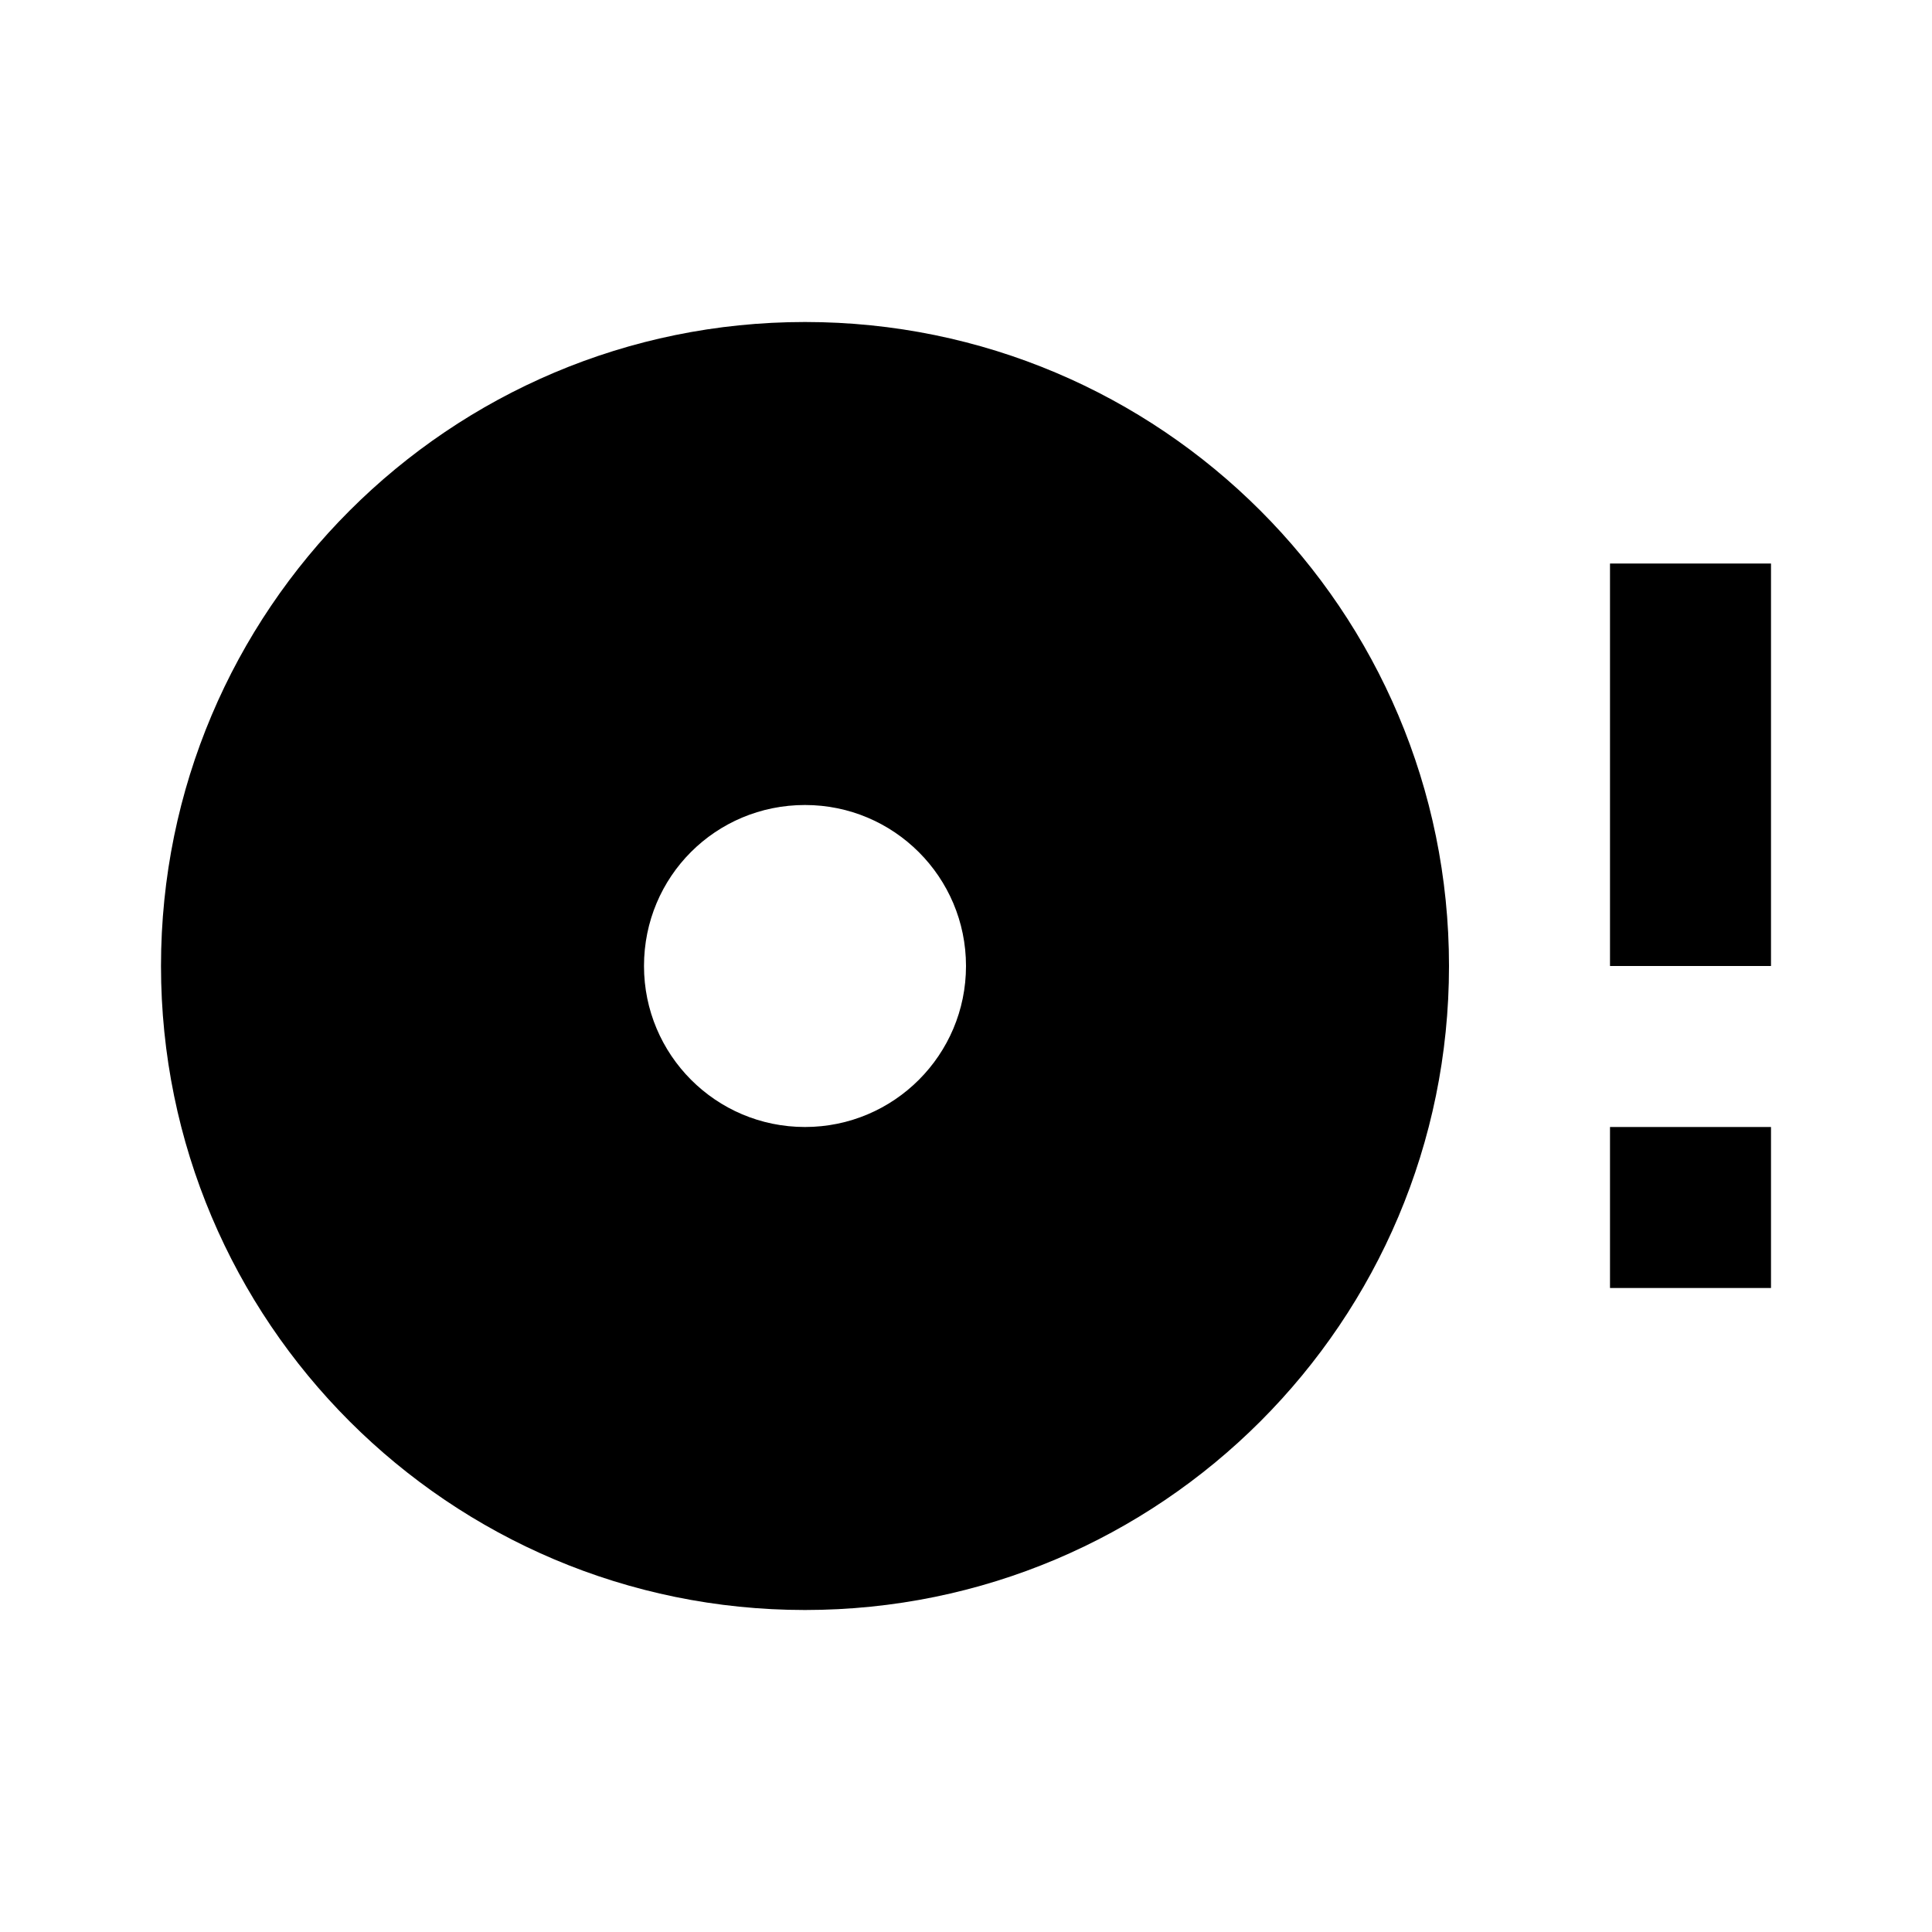
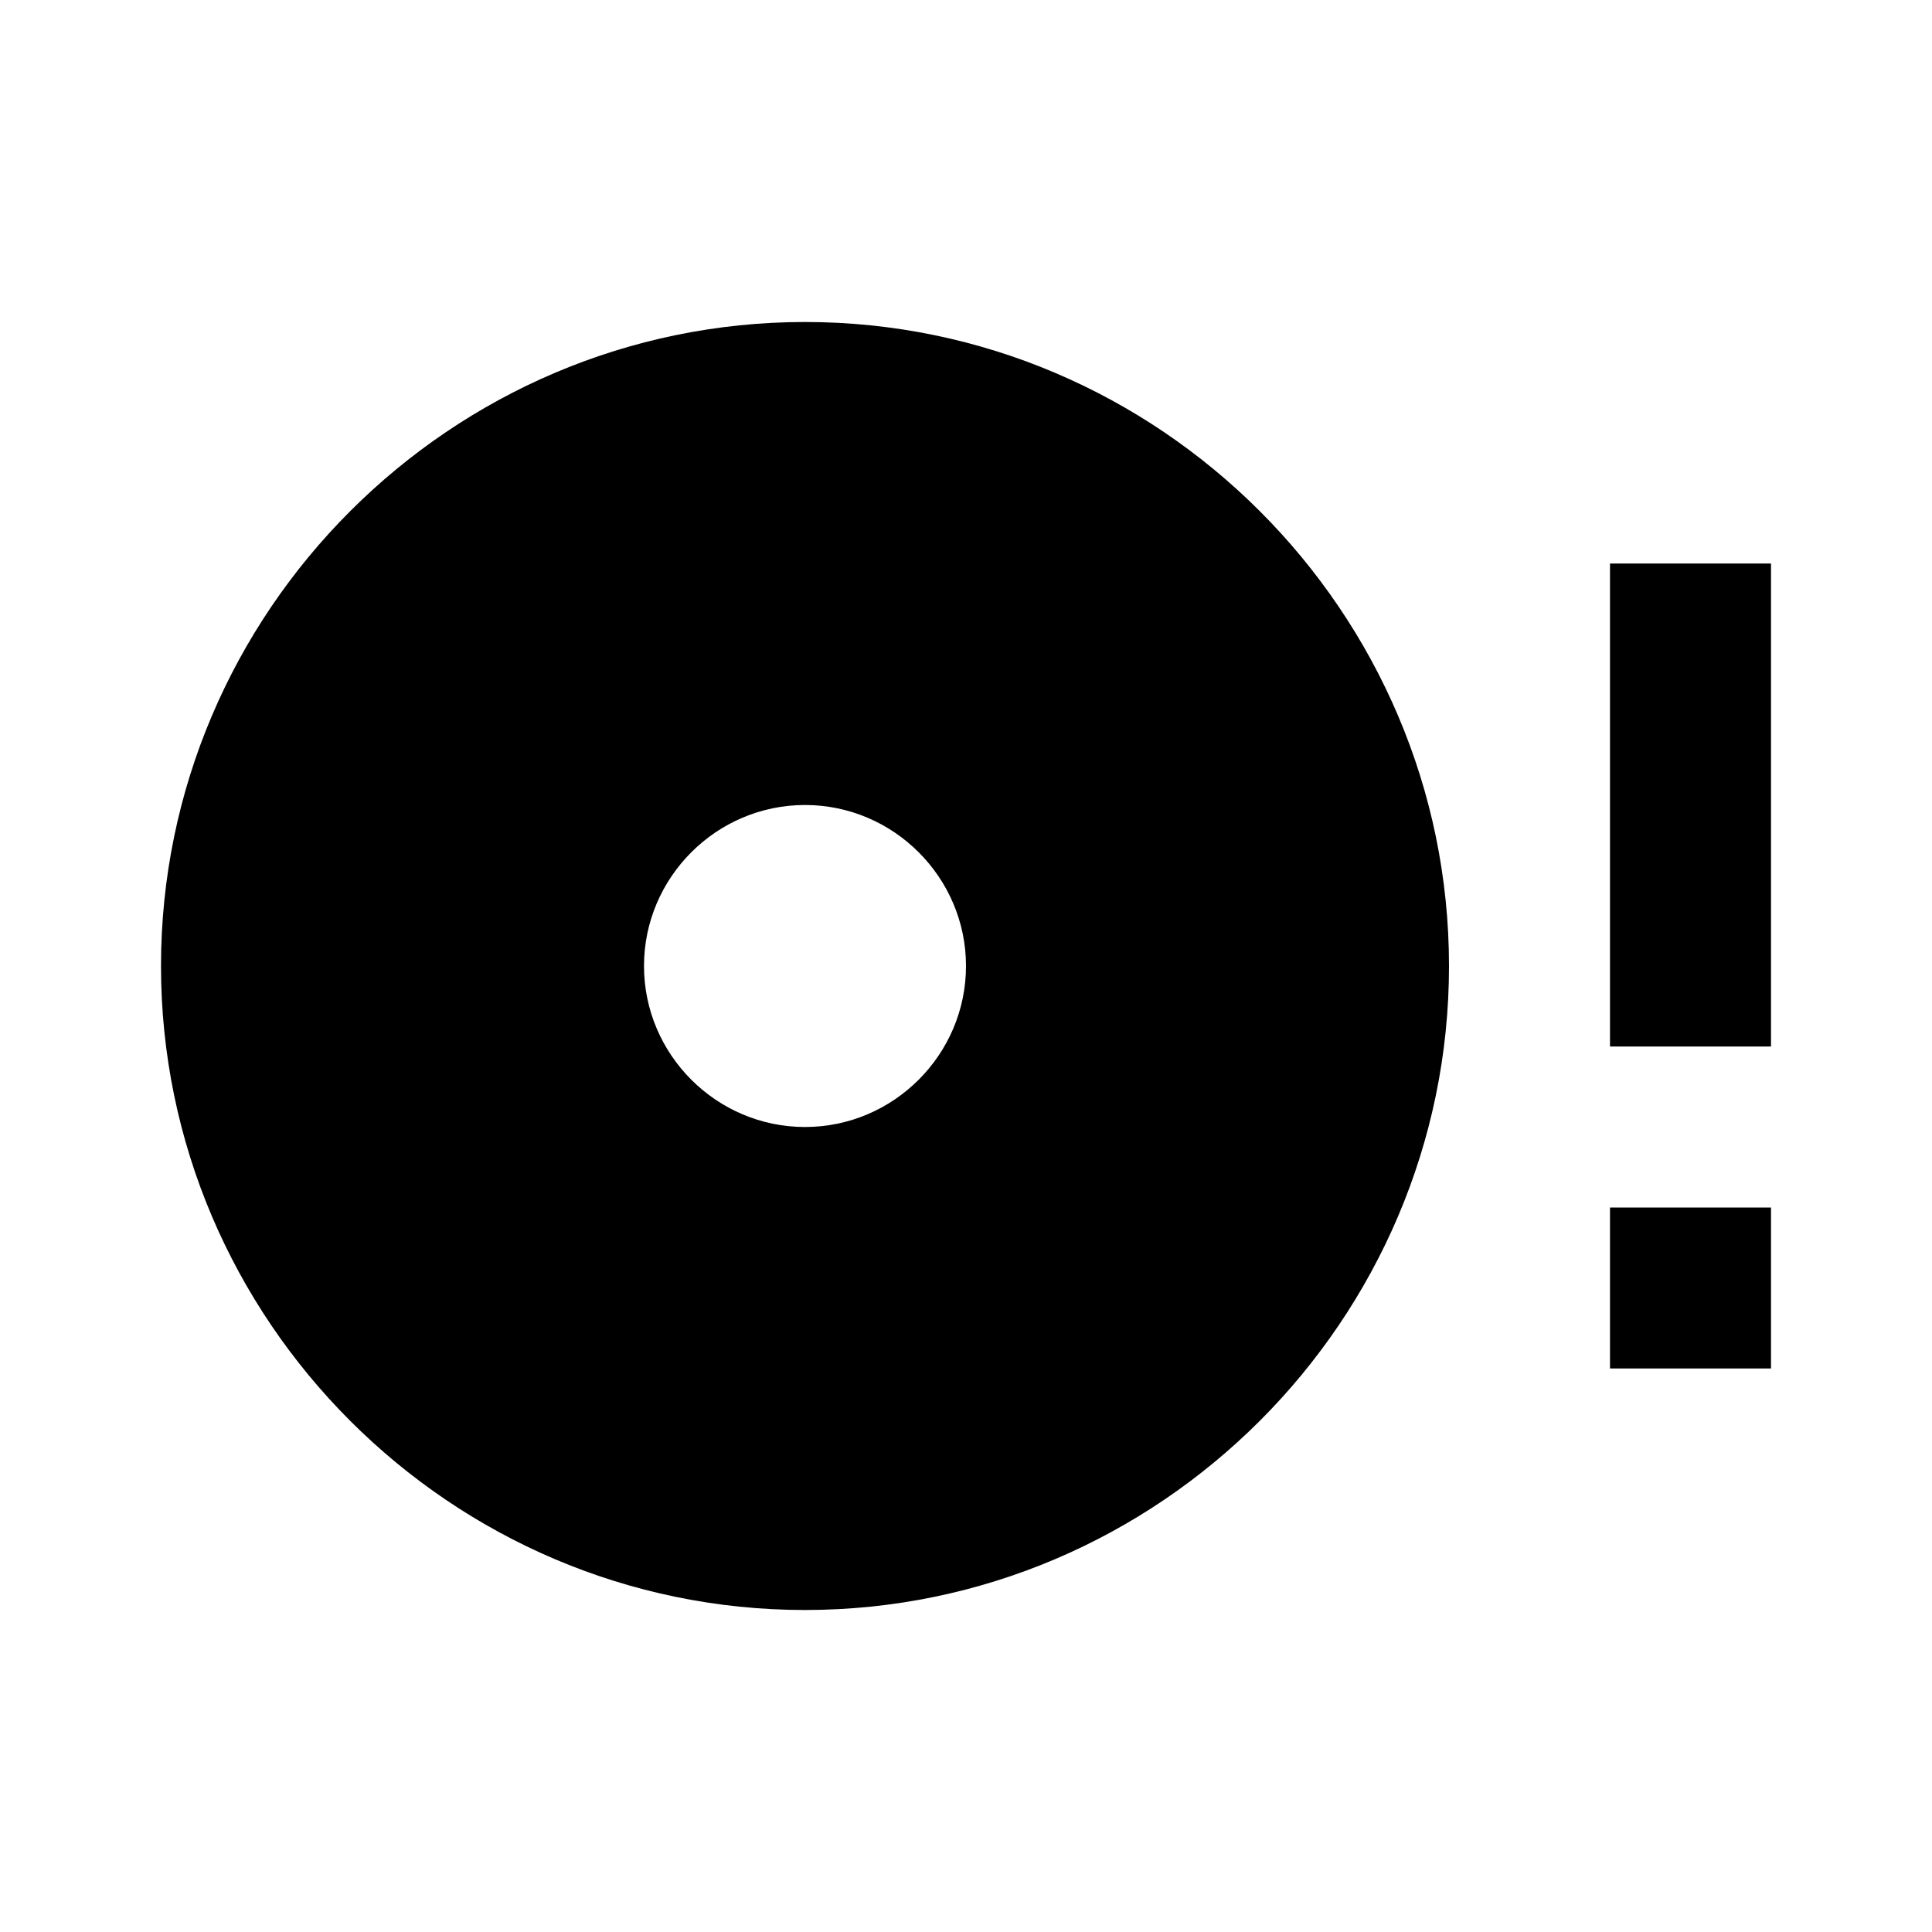
<svg xmlns="http://www.w3.org/2000/svg" version="1.1" id="mdi-disc-alert" width="24" height="24" viewBox="0 0 24 24">
-   <path d="M10,14C8.89,14 8,13.1 8,12C8,10.89 8.89,10 10,10A2,2 0 0,1 12,12A2,2 0 0,1 10,14M10,4A8,8 0 0,0 2,12A8,8 0 0,0 10,20A8,8 0 0,0 18,12A8,8 0 0,0 10,4M20,12H22V7H20M20,16H22V14H20V16Z" />
+   <path d="M10 14C8.9 14 8 13.1 8 12C8 10.9 8.9 10 10 10C11.1 10 12 10.9 12 12S11.1 14 10 14M10 4C5.6 4 2 7.6 2 12S5.6 20 10 20 18 16.4 18 12 14.4 4 10 4M20 13H22V7H20M20 17H22V15H20V17Z" />
</svg>
